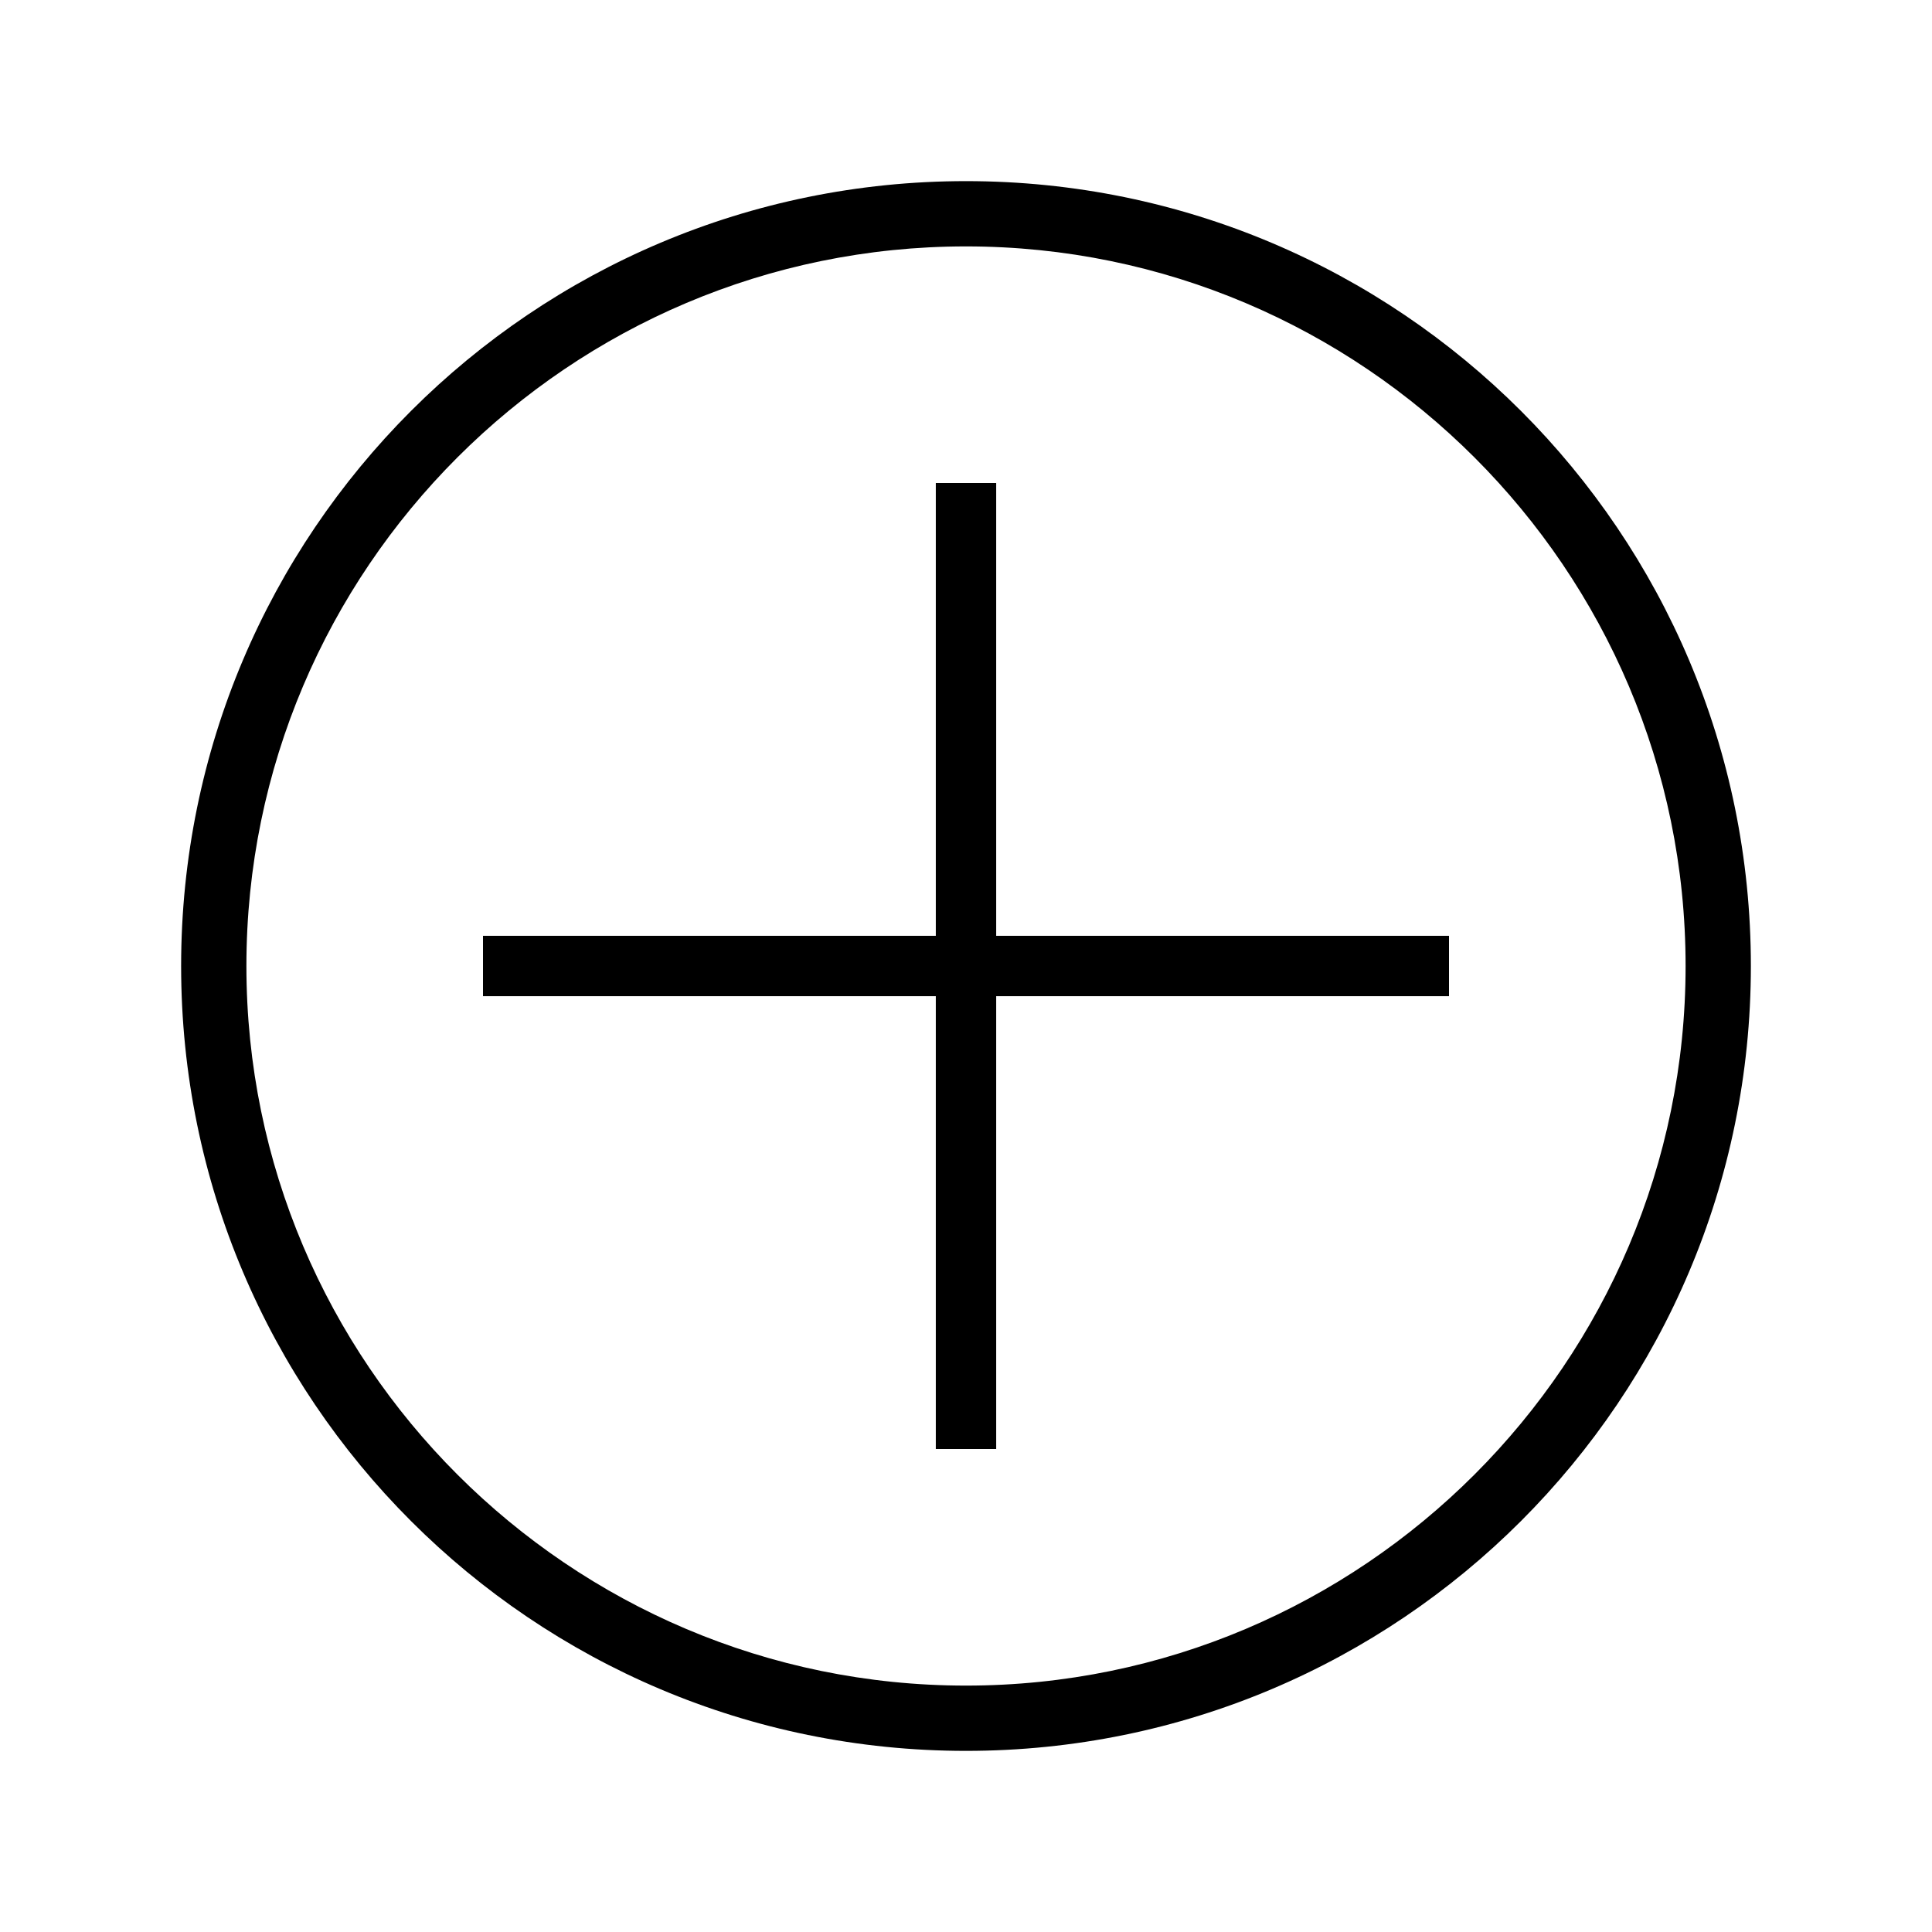
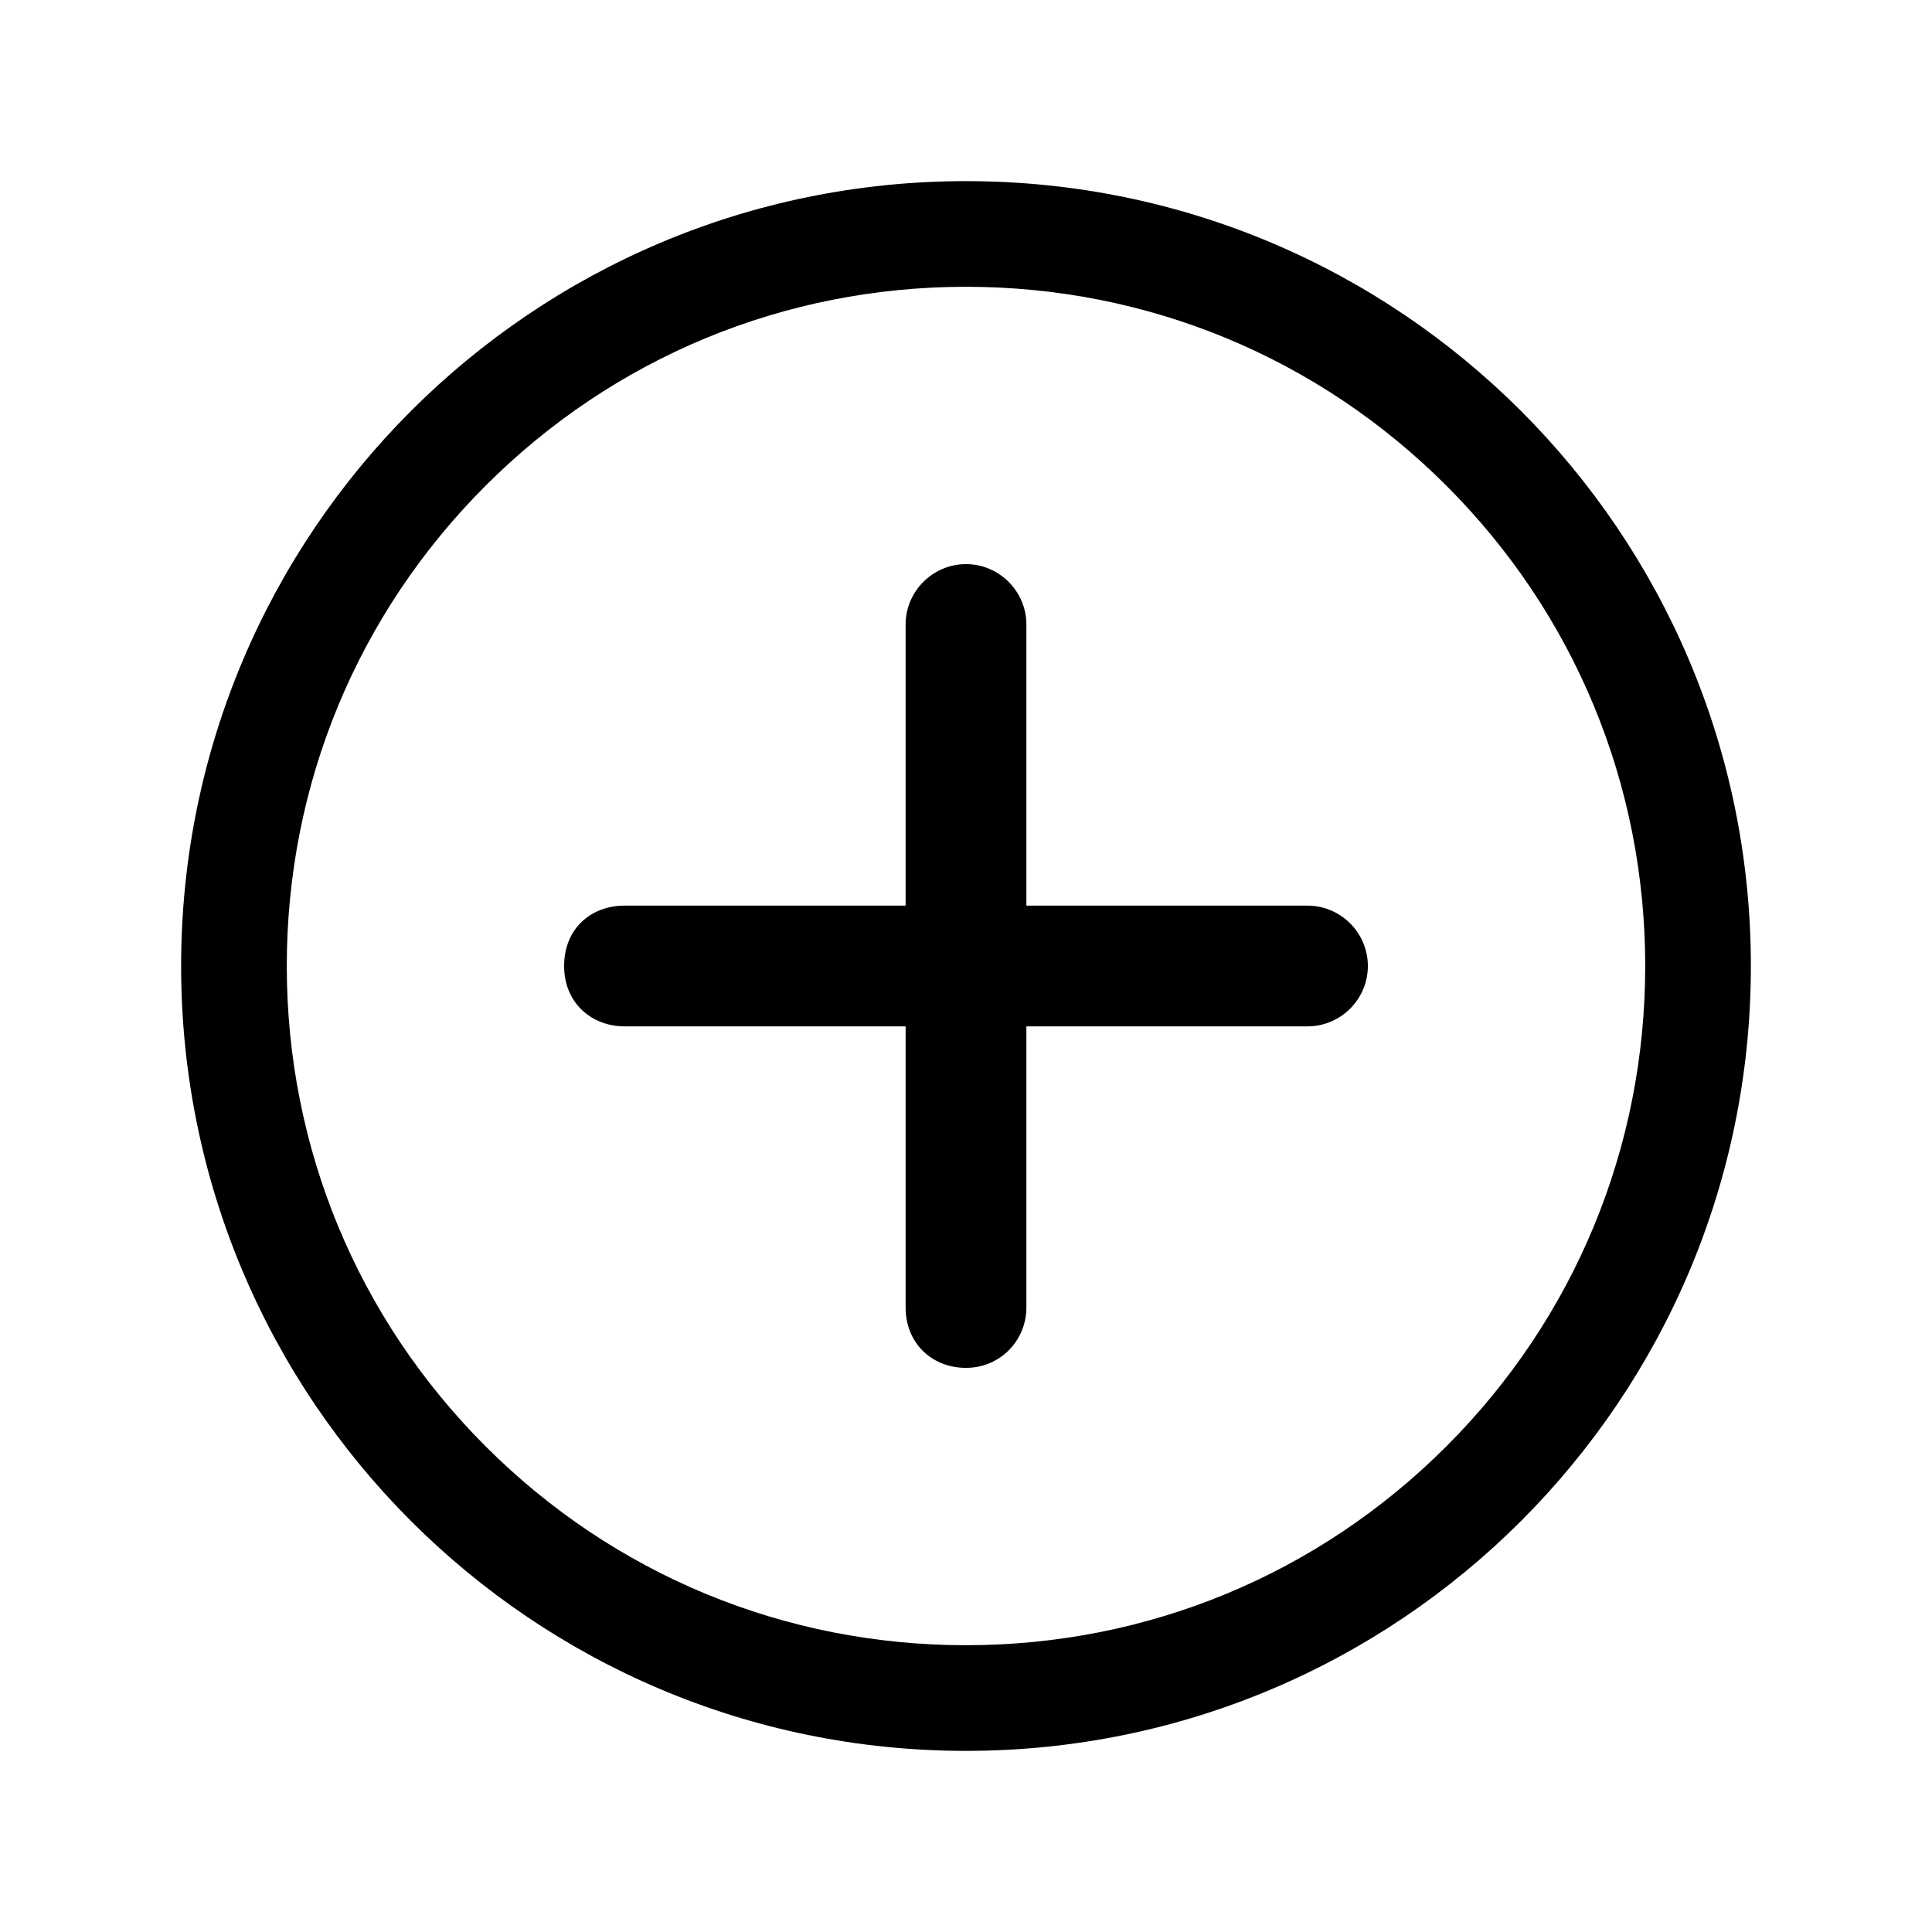
- <svg xmlns="http://www.w3.org/2000/svg" version="1.1" id="Layer_1" x="0px" y="0px" viewBox="0 0 512 512" enable-background="new 0 0 512 512" xml:space="preserve">
+ <svg xmlns="http://www.w3.org/2000/svg" version="1.1" id="Layer_1" x="0px" y="0px" viewBox="0 0 512 512" style="enable-background:new 0 0 512 512;" xml:space="preserve">
  <g>
+     <path d="M346.5,240H272v-74.5c0-8.8-7.2-16-16-16c-8.8,0-16,7.2-16,16V240h-74.5c-8.8,0-16,6-16,16s7.5,16,16,16s74.5,0,74.5,0   s0,65,0,74.5s7,16,16,16s16-7.2,16-16V272h74.5c8.8,0,16-7.2,16-16C362.5,247.2,355.3,240,346.5,240z" />
    <g>
      <g>
-         <path d="M256,48C141.1,48,48,141.1,48,256s93.1,208,208,208c114.9,0,208-93.1,208-208S370.9,48,256,48z M256,446.7     c-105.1,0-190.7-85.5-190.7-190.7S150.9,65.3,256,65.3S446.7,150.9,446.7,256S361.1,446.7,256,446.7z" />
+         <path d="M256,76c48.1,0,93.3,18.7,127.3,52.7S436,207.9,436,256s-18.7,93.3-52.7,127.3S304.1,436,256,436     c-48.1,0-93.3-18.7-127.3-52.7C94.7,349.3,76,304.1,76,256s18.7-93.3,52.7-127.3C162.7,94.7,207.9,76,256,76 M256,48     C141.1,48,48,141.1,48,256s93.1,208,208,208c114.9,0,208-93.1,208-208S370.9,48,256,48L256,48z" />
      </g>
-     </g>
-     <g>
-       <polygon points="264,128 248,128 248,248 128,248 128,264 248,264 248,384 264,384 264,264 384,264 384,248 264,248   " />
    </g>
  </g>
</svg>
